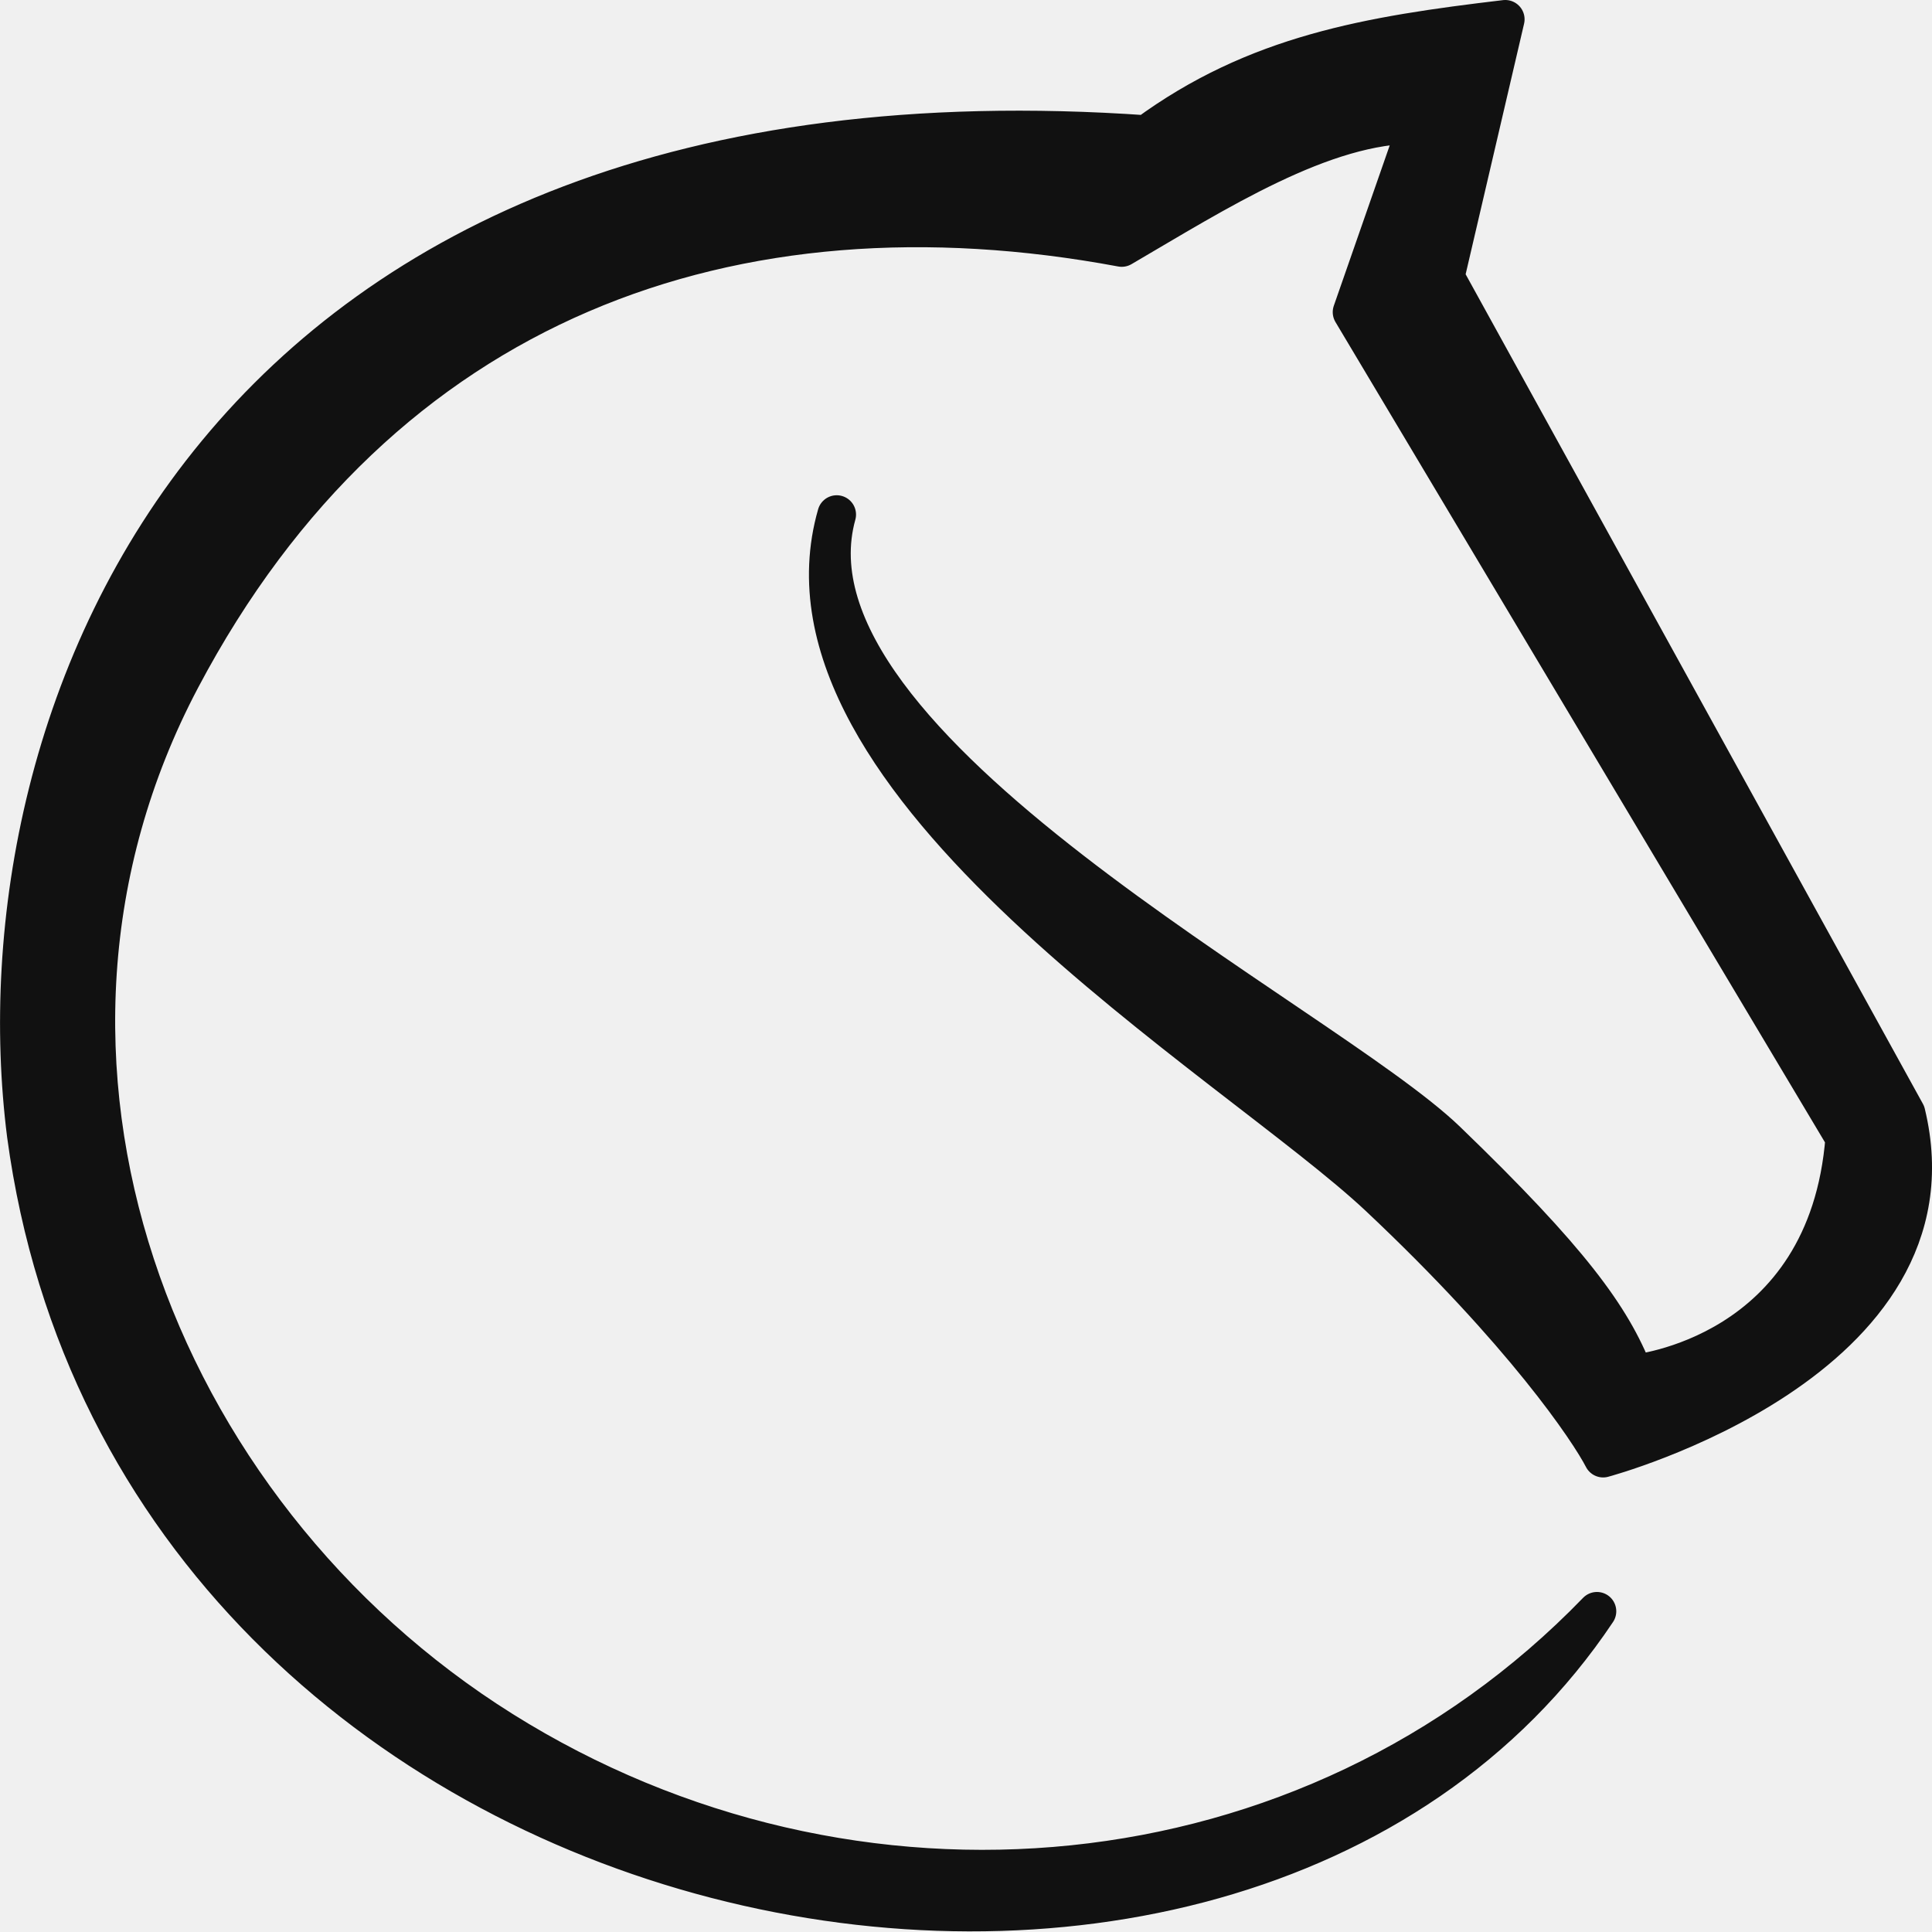
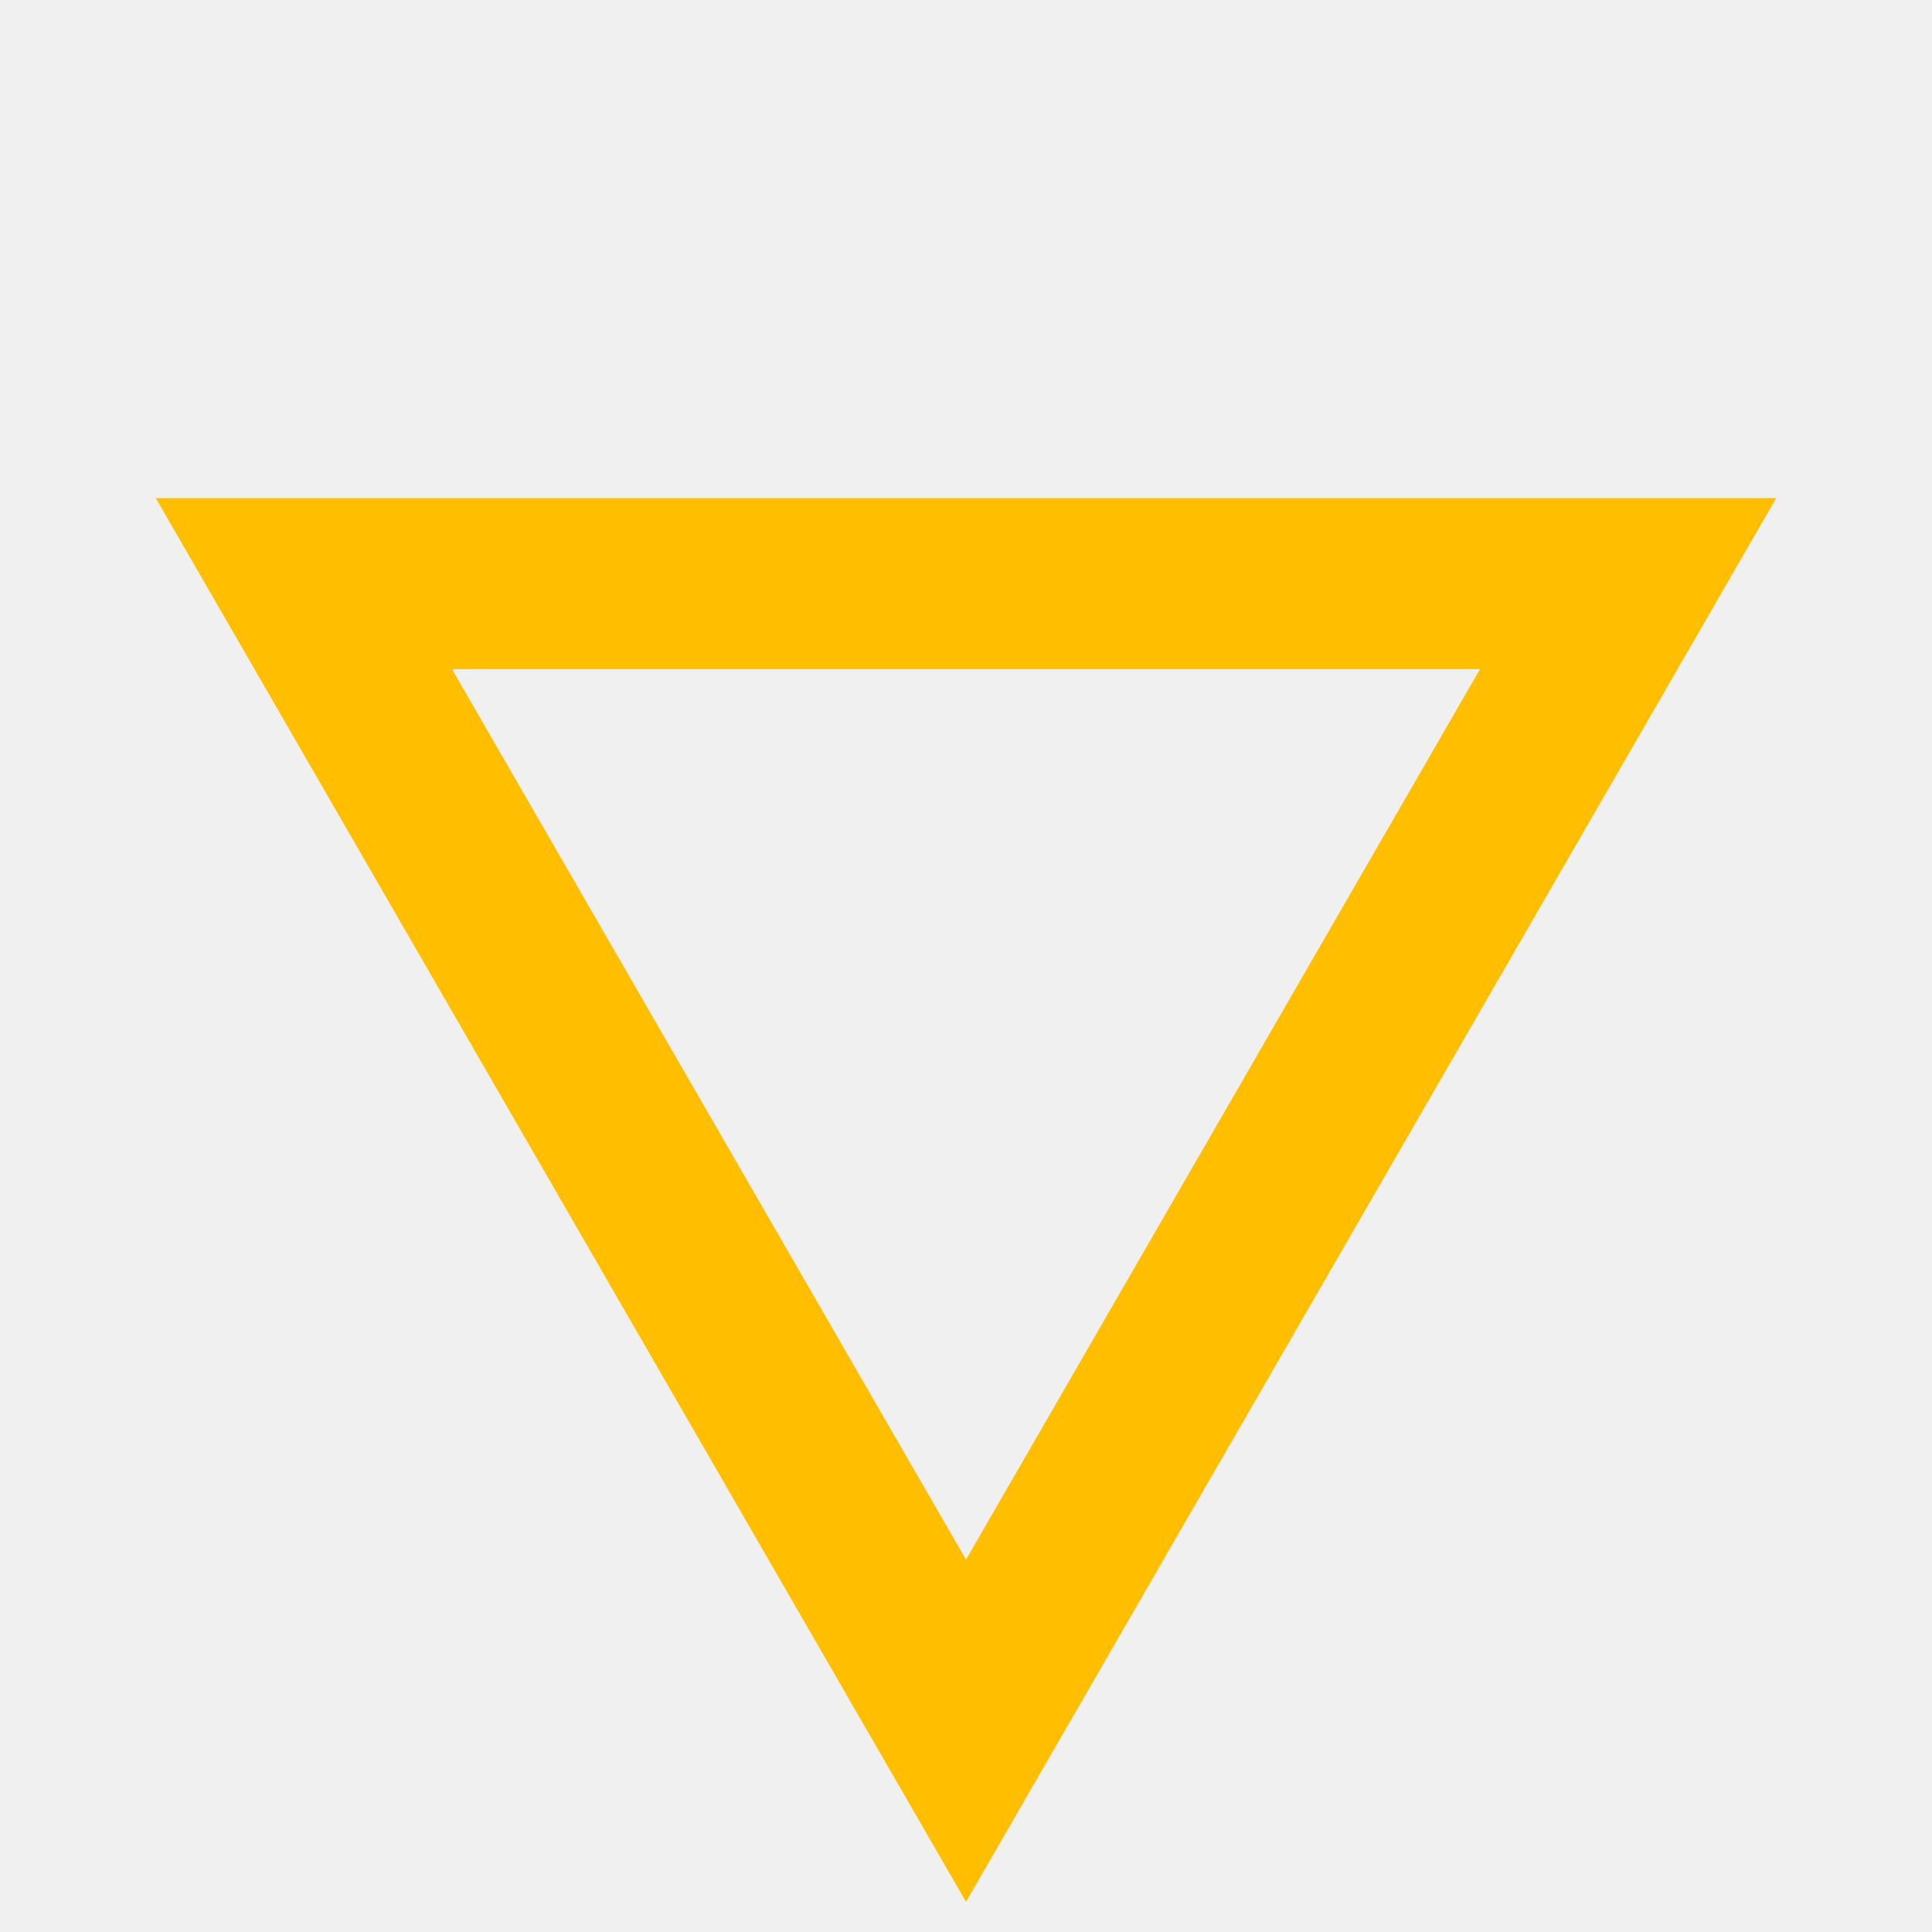
- <svg xmlns="http://www.w3.org/2000/svg" viewBox="0 0 50 50">
-   <style>path{fill:#111;stroke:#111}@media (prefers-color-scheme:dark){path{fill:#fff;stroke:#fff}}</style>
-   <path stroke-linejoin="round" d="M38.956.5c-3.53.418-6.452.902-9.286 2.984C5.534 1.786-.692 18.533.68 29.364 3.493 50.214 31.918 55.785 41.329 41.7c-7.444 7.696-19.276 8.752-28.323 3.084S-.506 27.392 4.683 17.567C9.873 7.742 18.996 4.535 29.03 6.405c2.43-1.418 5.225-3.22 7.655-3.187l-1.694 4.86 12.752 21.37c-.439 5.654-5.459 6.112-5.459 6.112-.574-1.47-1.634-2.942-4.842-6.036-3.207-3.094-17.465-10.177-15.788-16.207-2.001 6.967 10.311 14.152 14.04 17.663 3.73 3.51 5.426 6.04 5.795 6.756 0 0 9.392-2.504 7.838-8.927L37.4 7.171z" />
+ <svg xmlns="http://www.w3.org/2000/svg" viewBox="0 0 48 48">
+   <path d="M 7.55 14.5 L 40.45 14.5 L 24 43 Z" fill="none" stroke="#FFBF00" stroke-width="4.25" stroke-linejoin="miter" stroke-linecap="butt" />
</svg>
